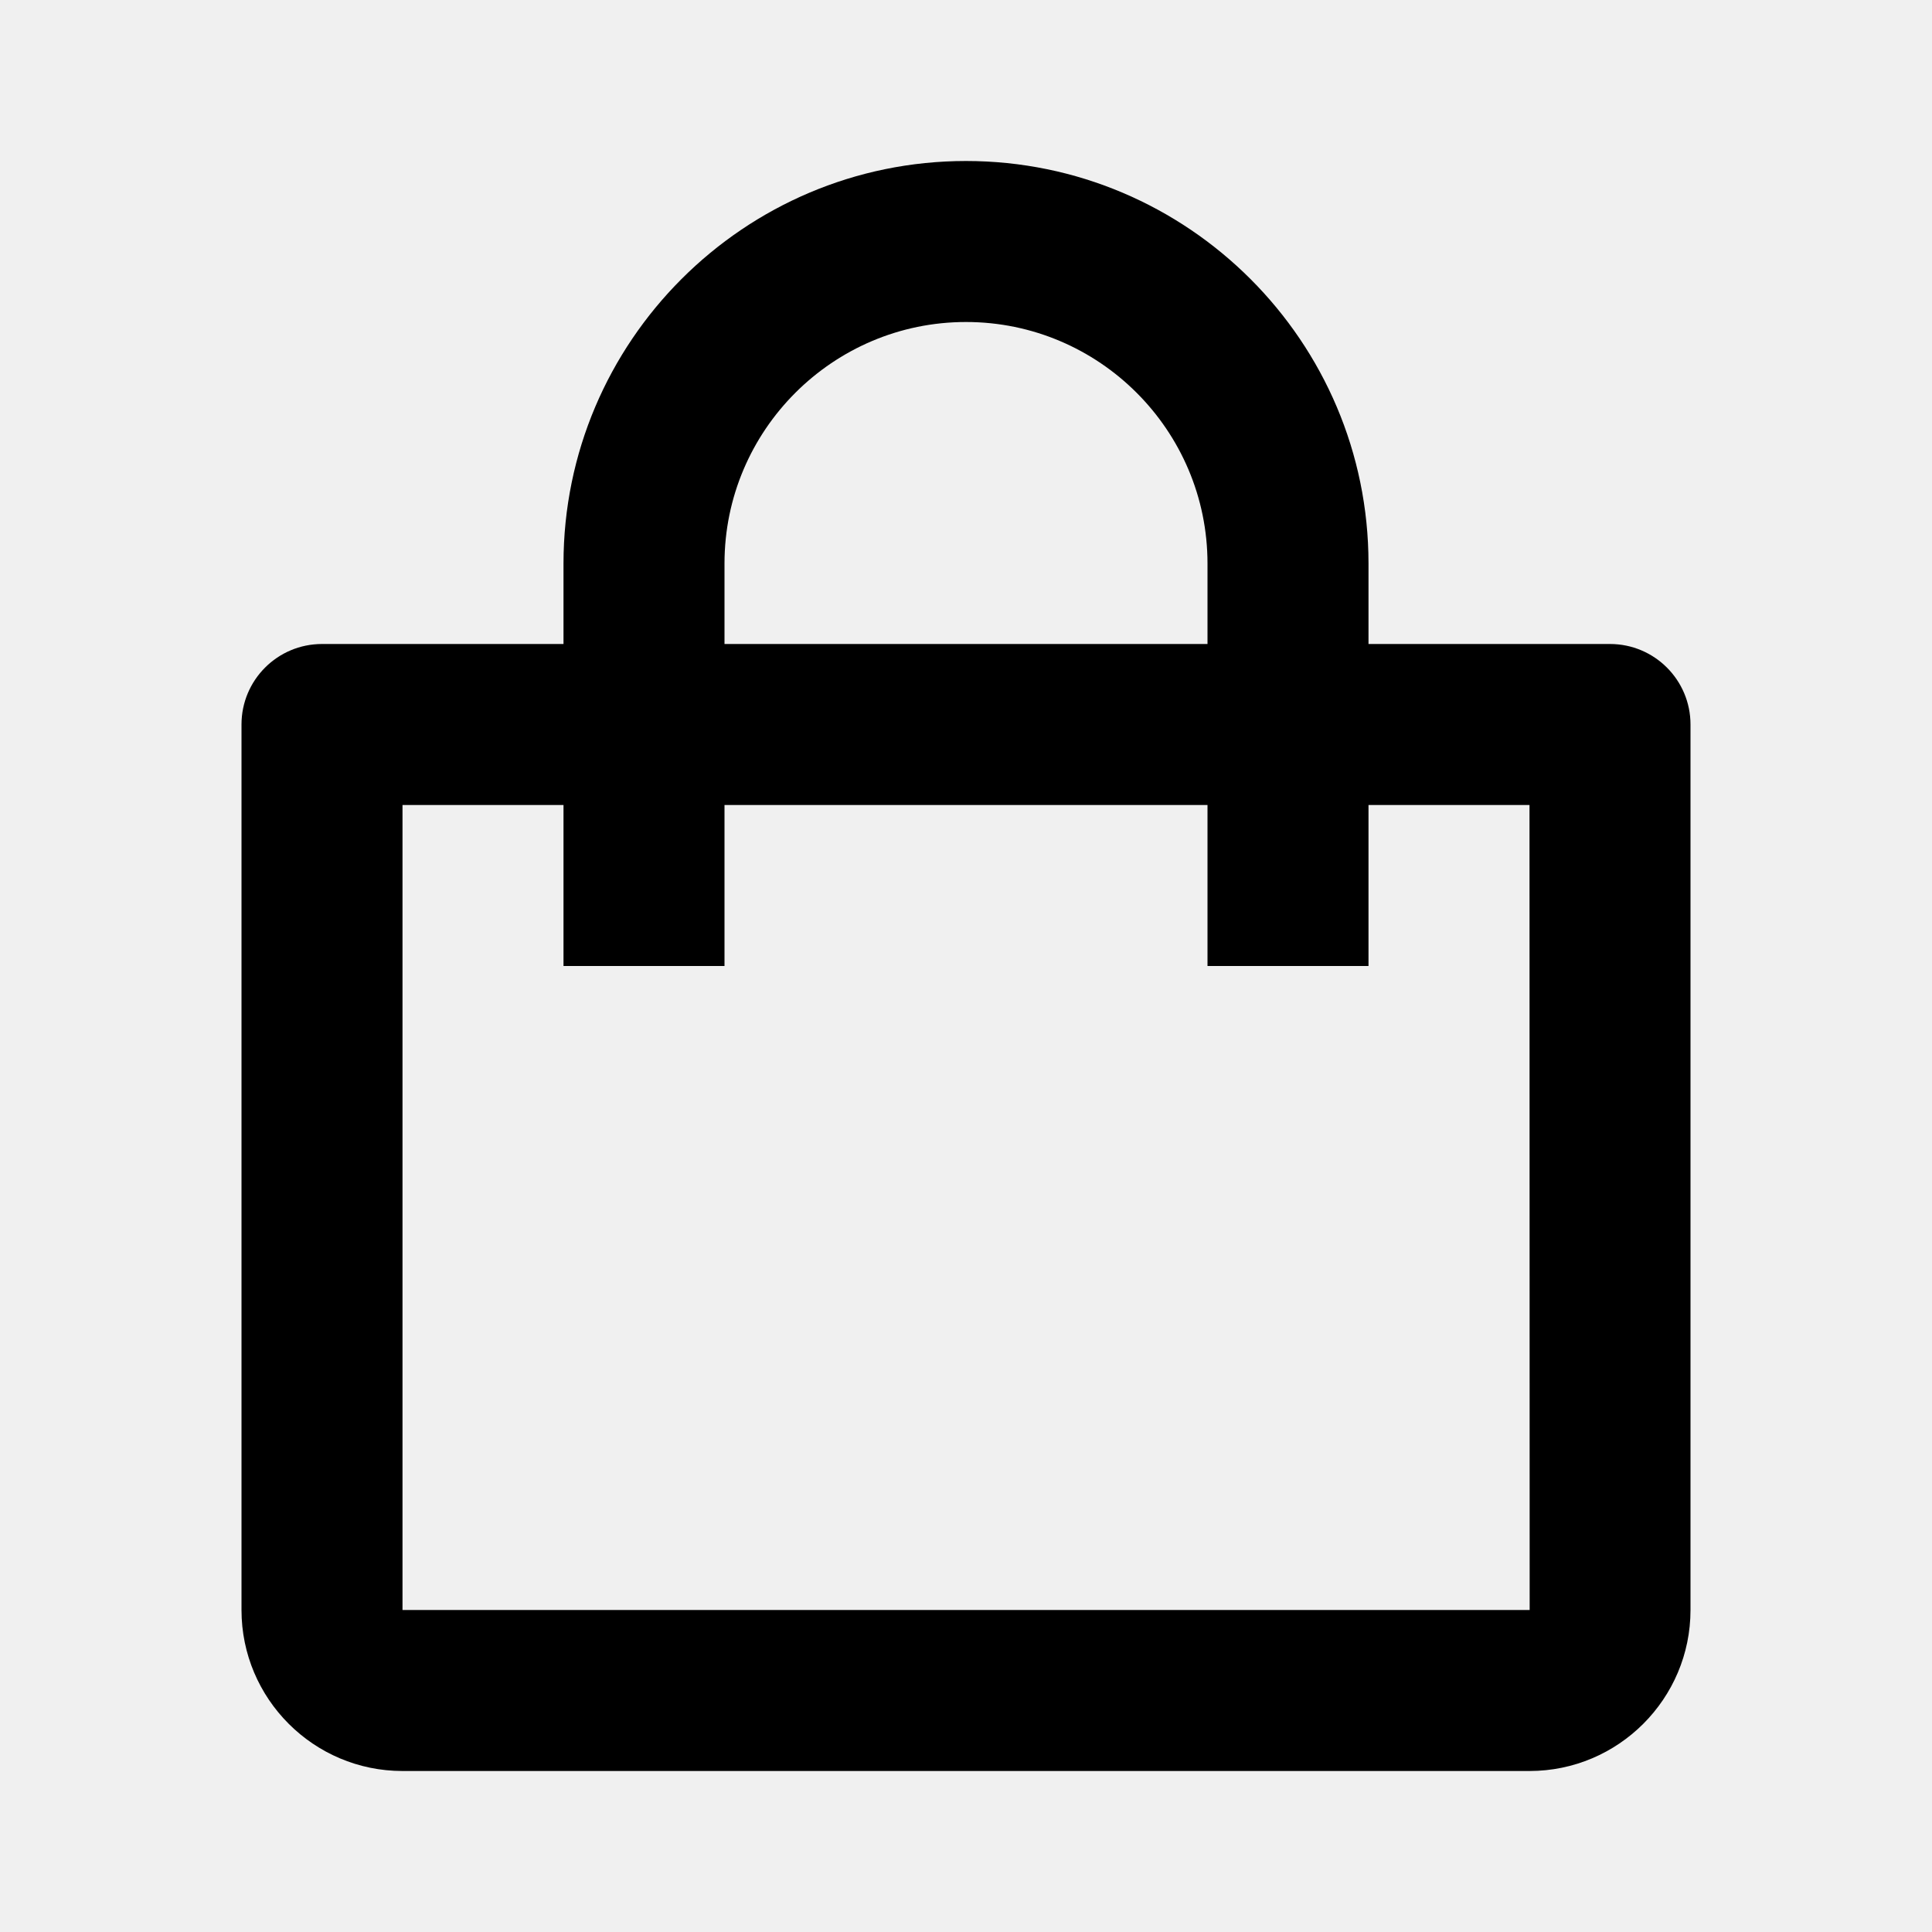
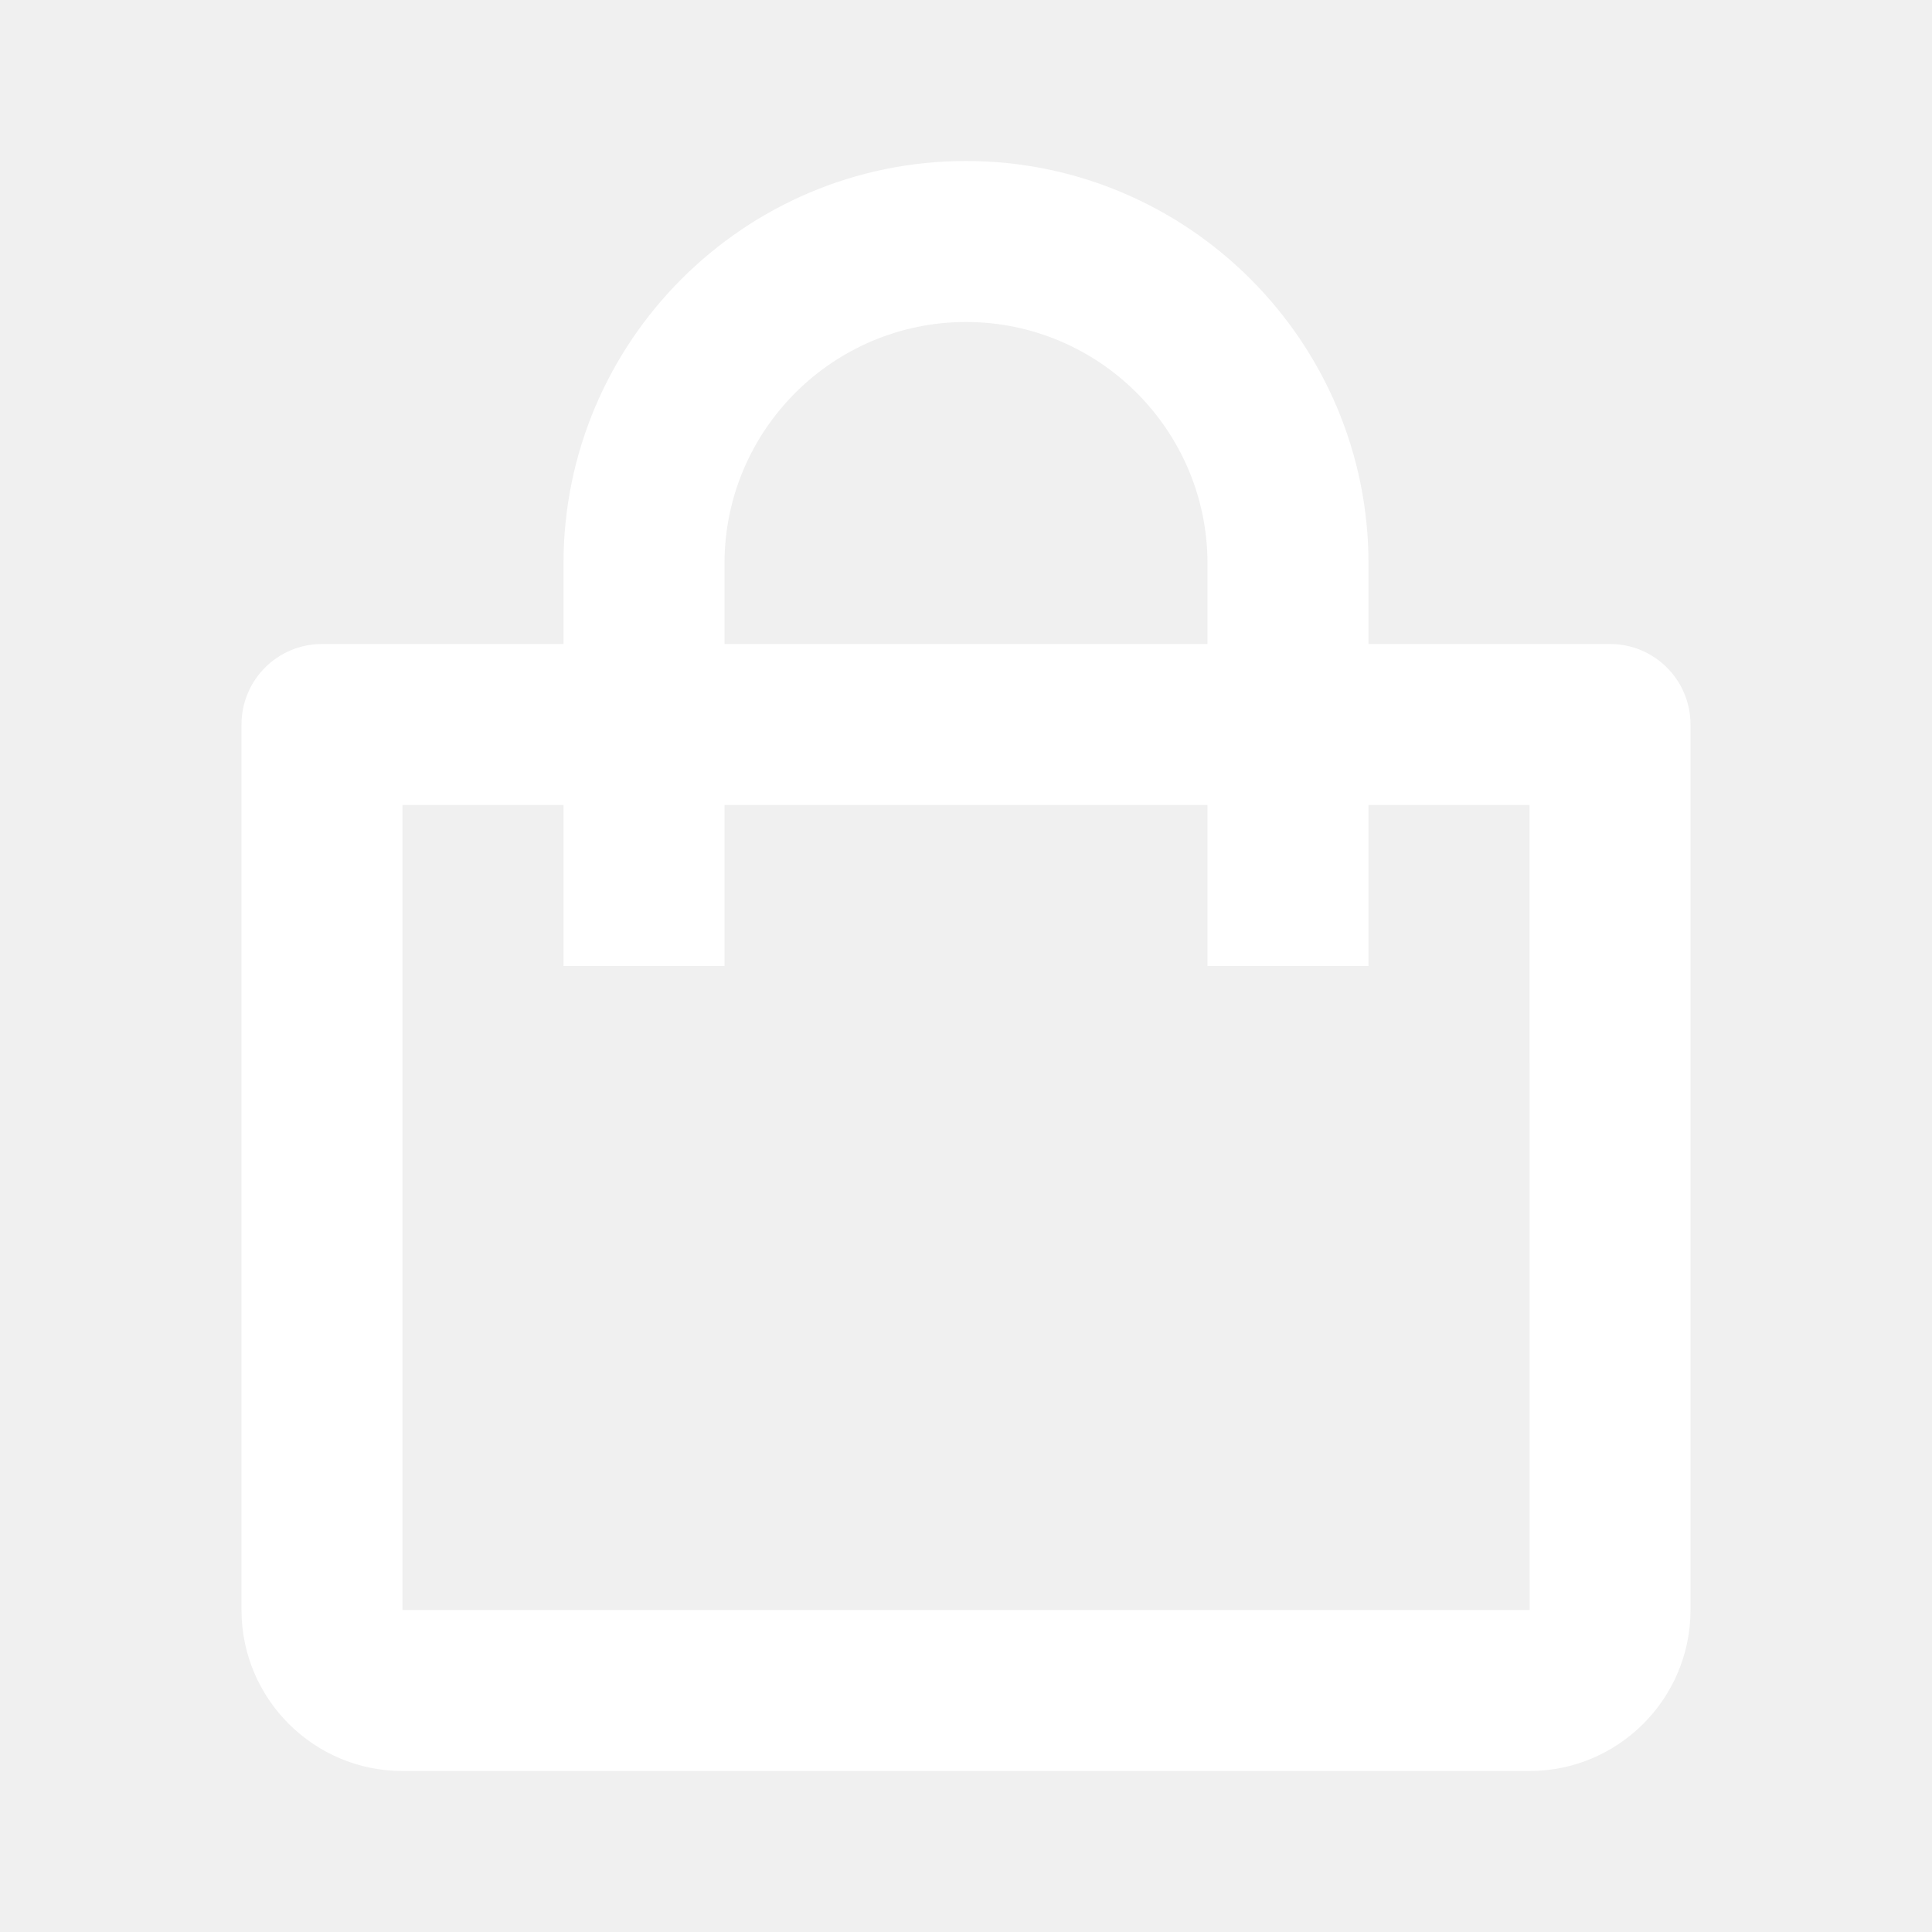
- <svg xmlns="http://www.w3.org/2000/svg" width="24" height="24" viewBox="0 0 24 24" style="fill: rgba(0, 0, 0, 1);transform: ;msFilter:;">
+ <svg xmlns="http://www.w3.org/2000/svg" width="24" height="24" viewBox="0 0 24 24" style="fill: #fff ;transform: ;msFilter:;">
  <path d="M5 22h14c1.103 0 2-.897 2-2V9a1 1 0 0 0-1-1h-3V7c0-2.757-2.243-5-5-5S7 4.243 7 7v1H4a1 1 0 0 0-1 1v11c0 1.103.897 2 2 2zM9 7c0-1.654 1.346-3 3-3s3 1.346 3 3v1H9V7zm-4 3h2v2h2v-2h6v2h2v-2h2l.002 10H5V10z" />
</svg>
